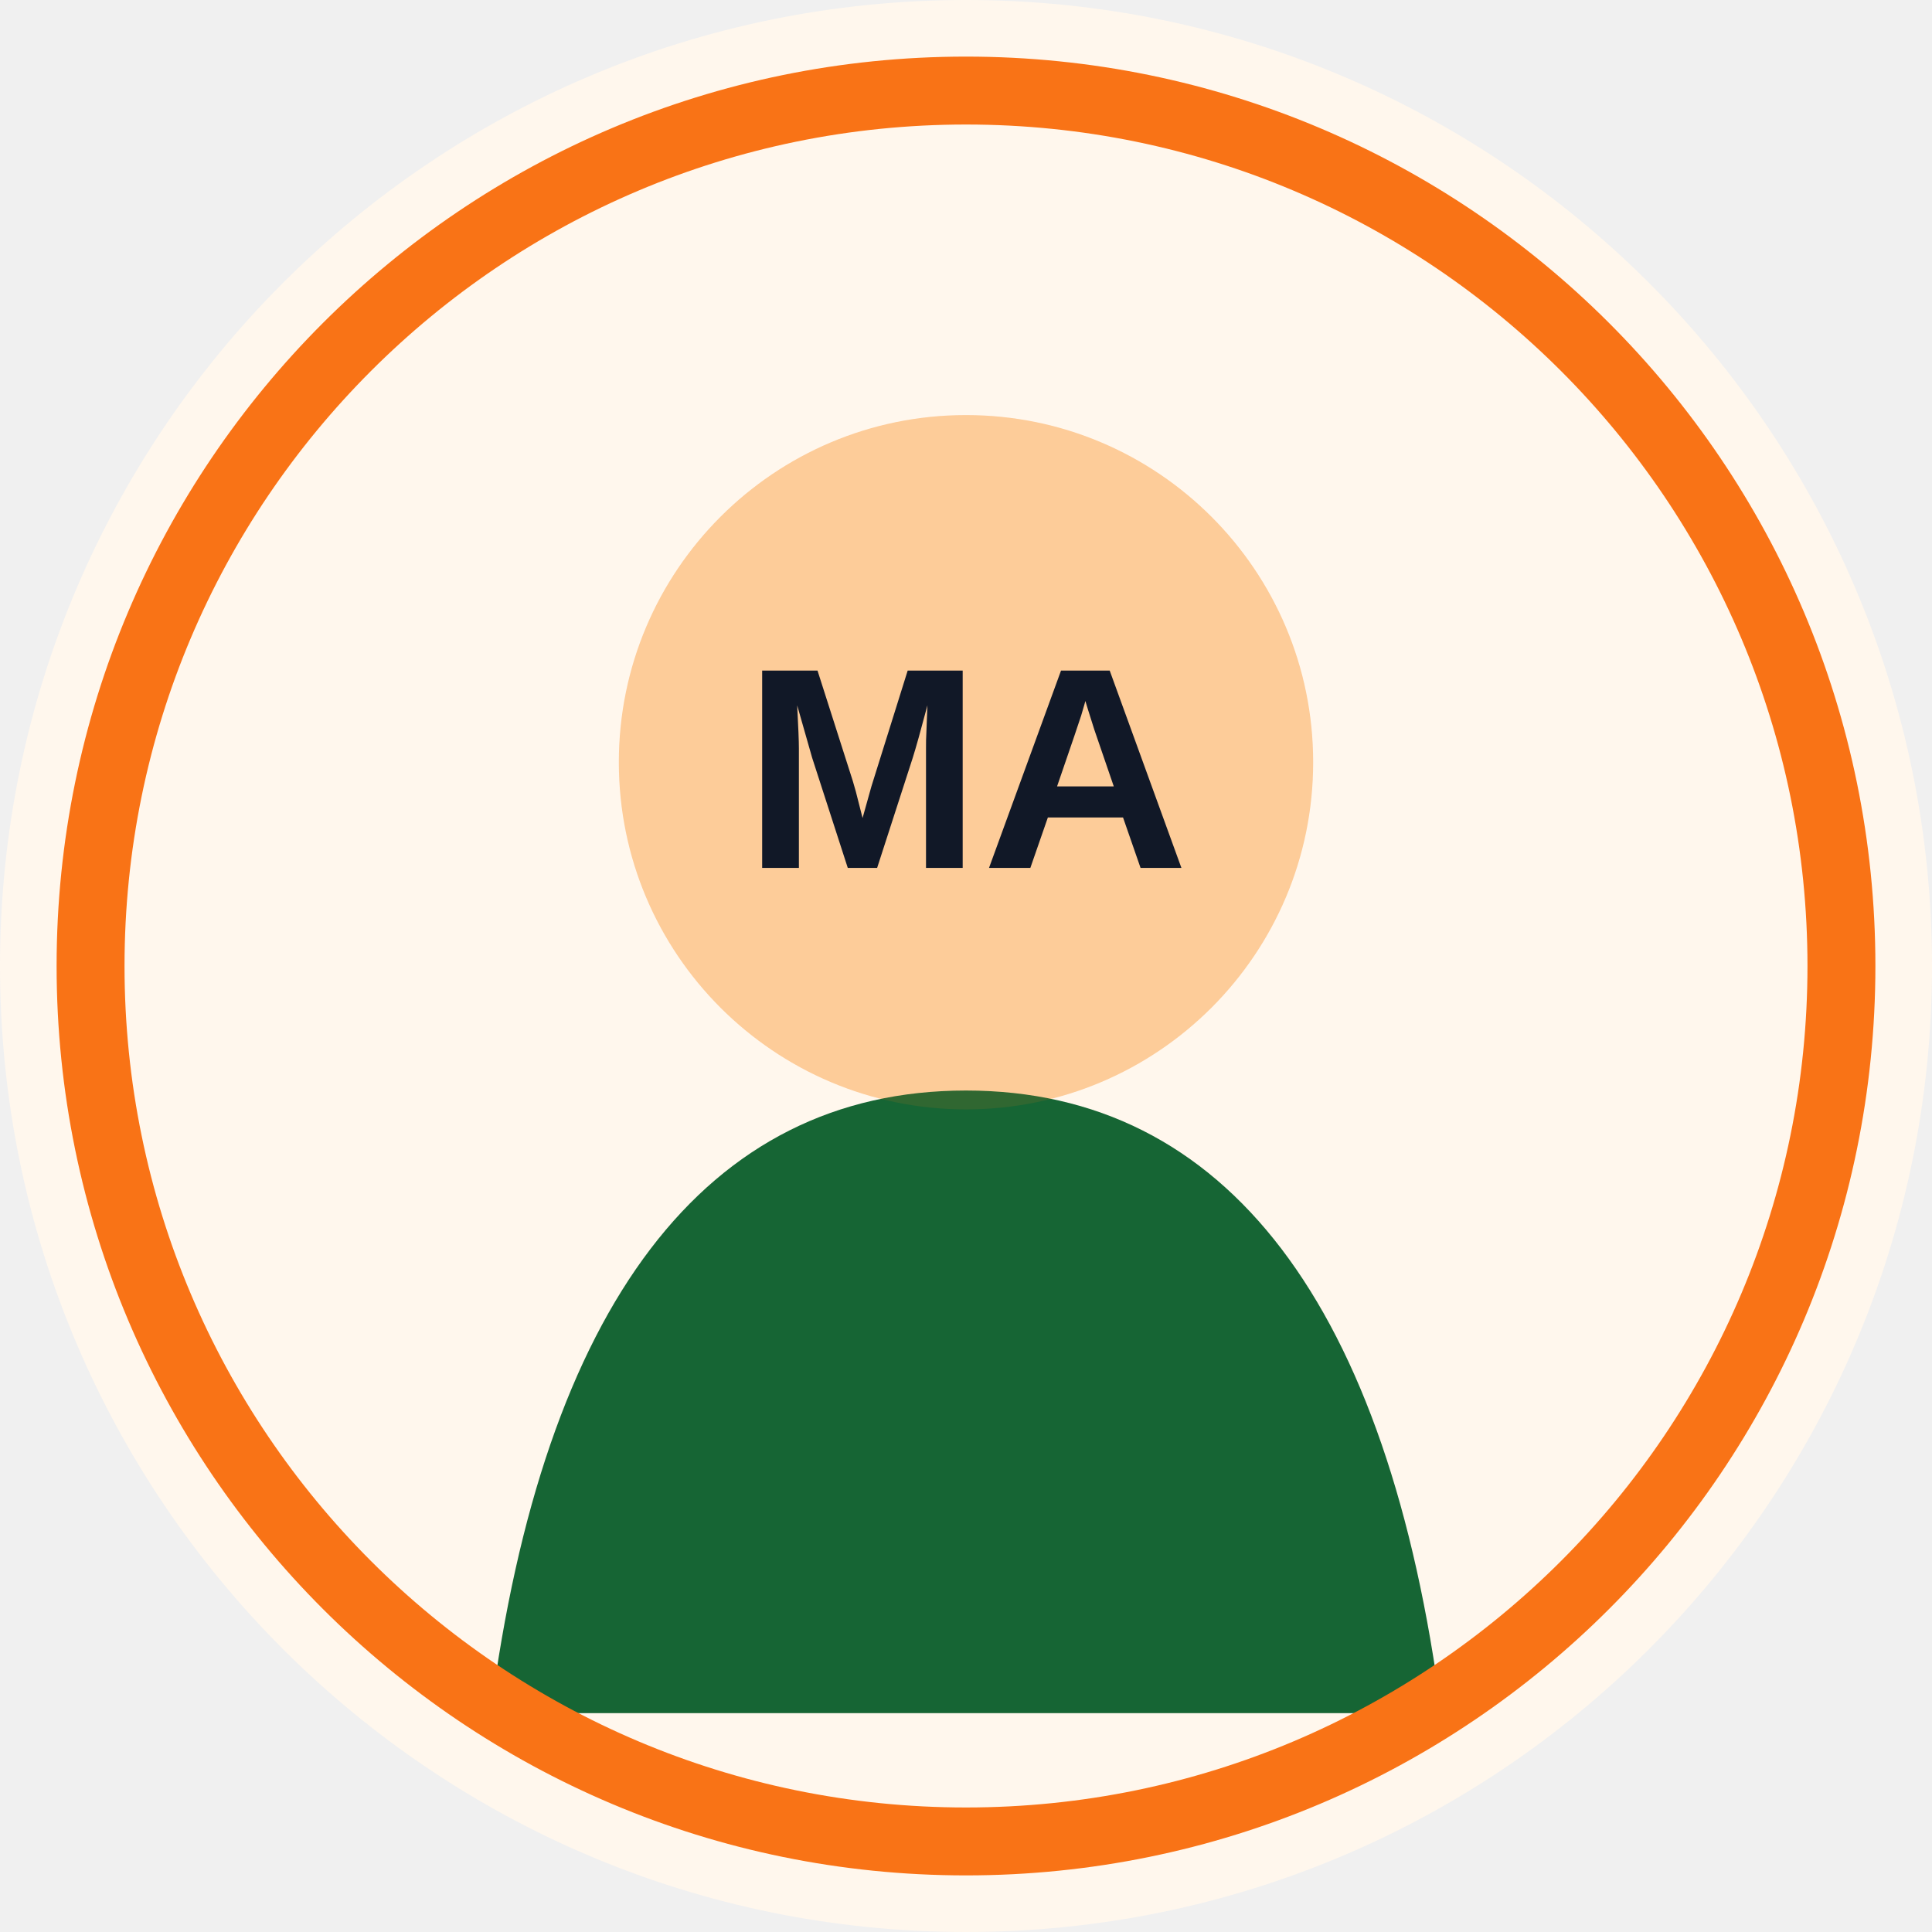
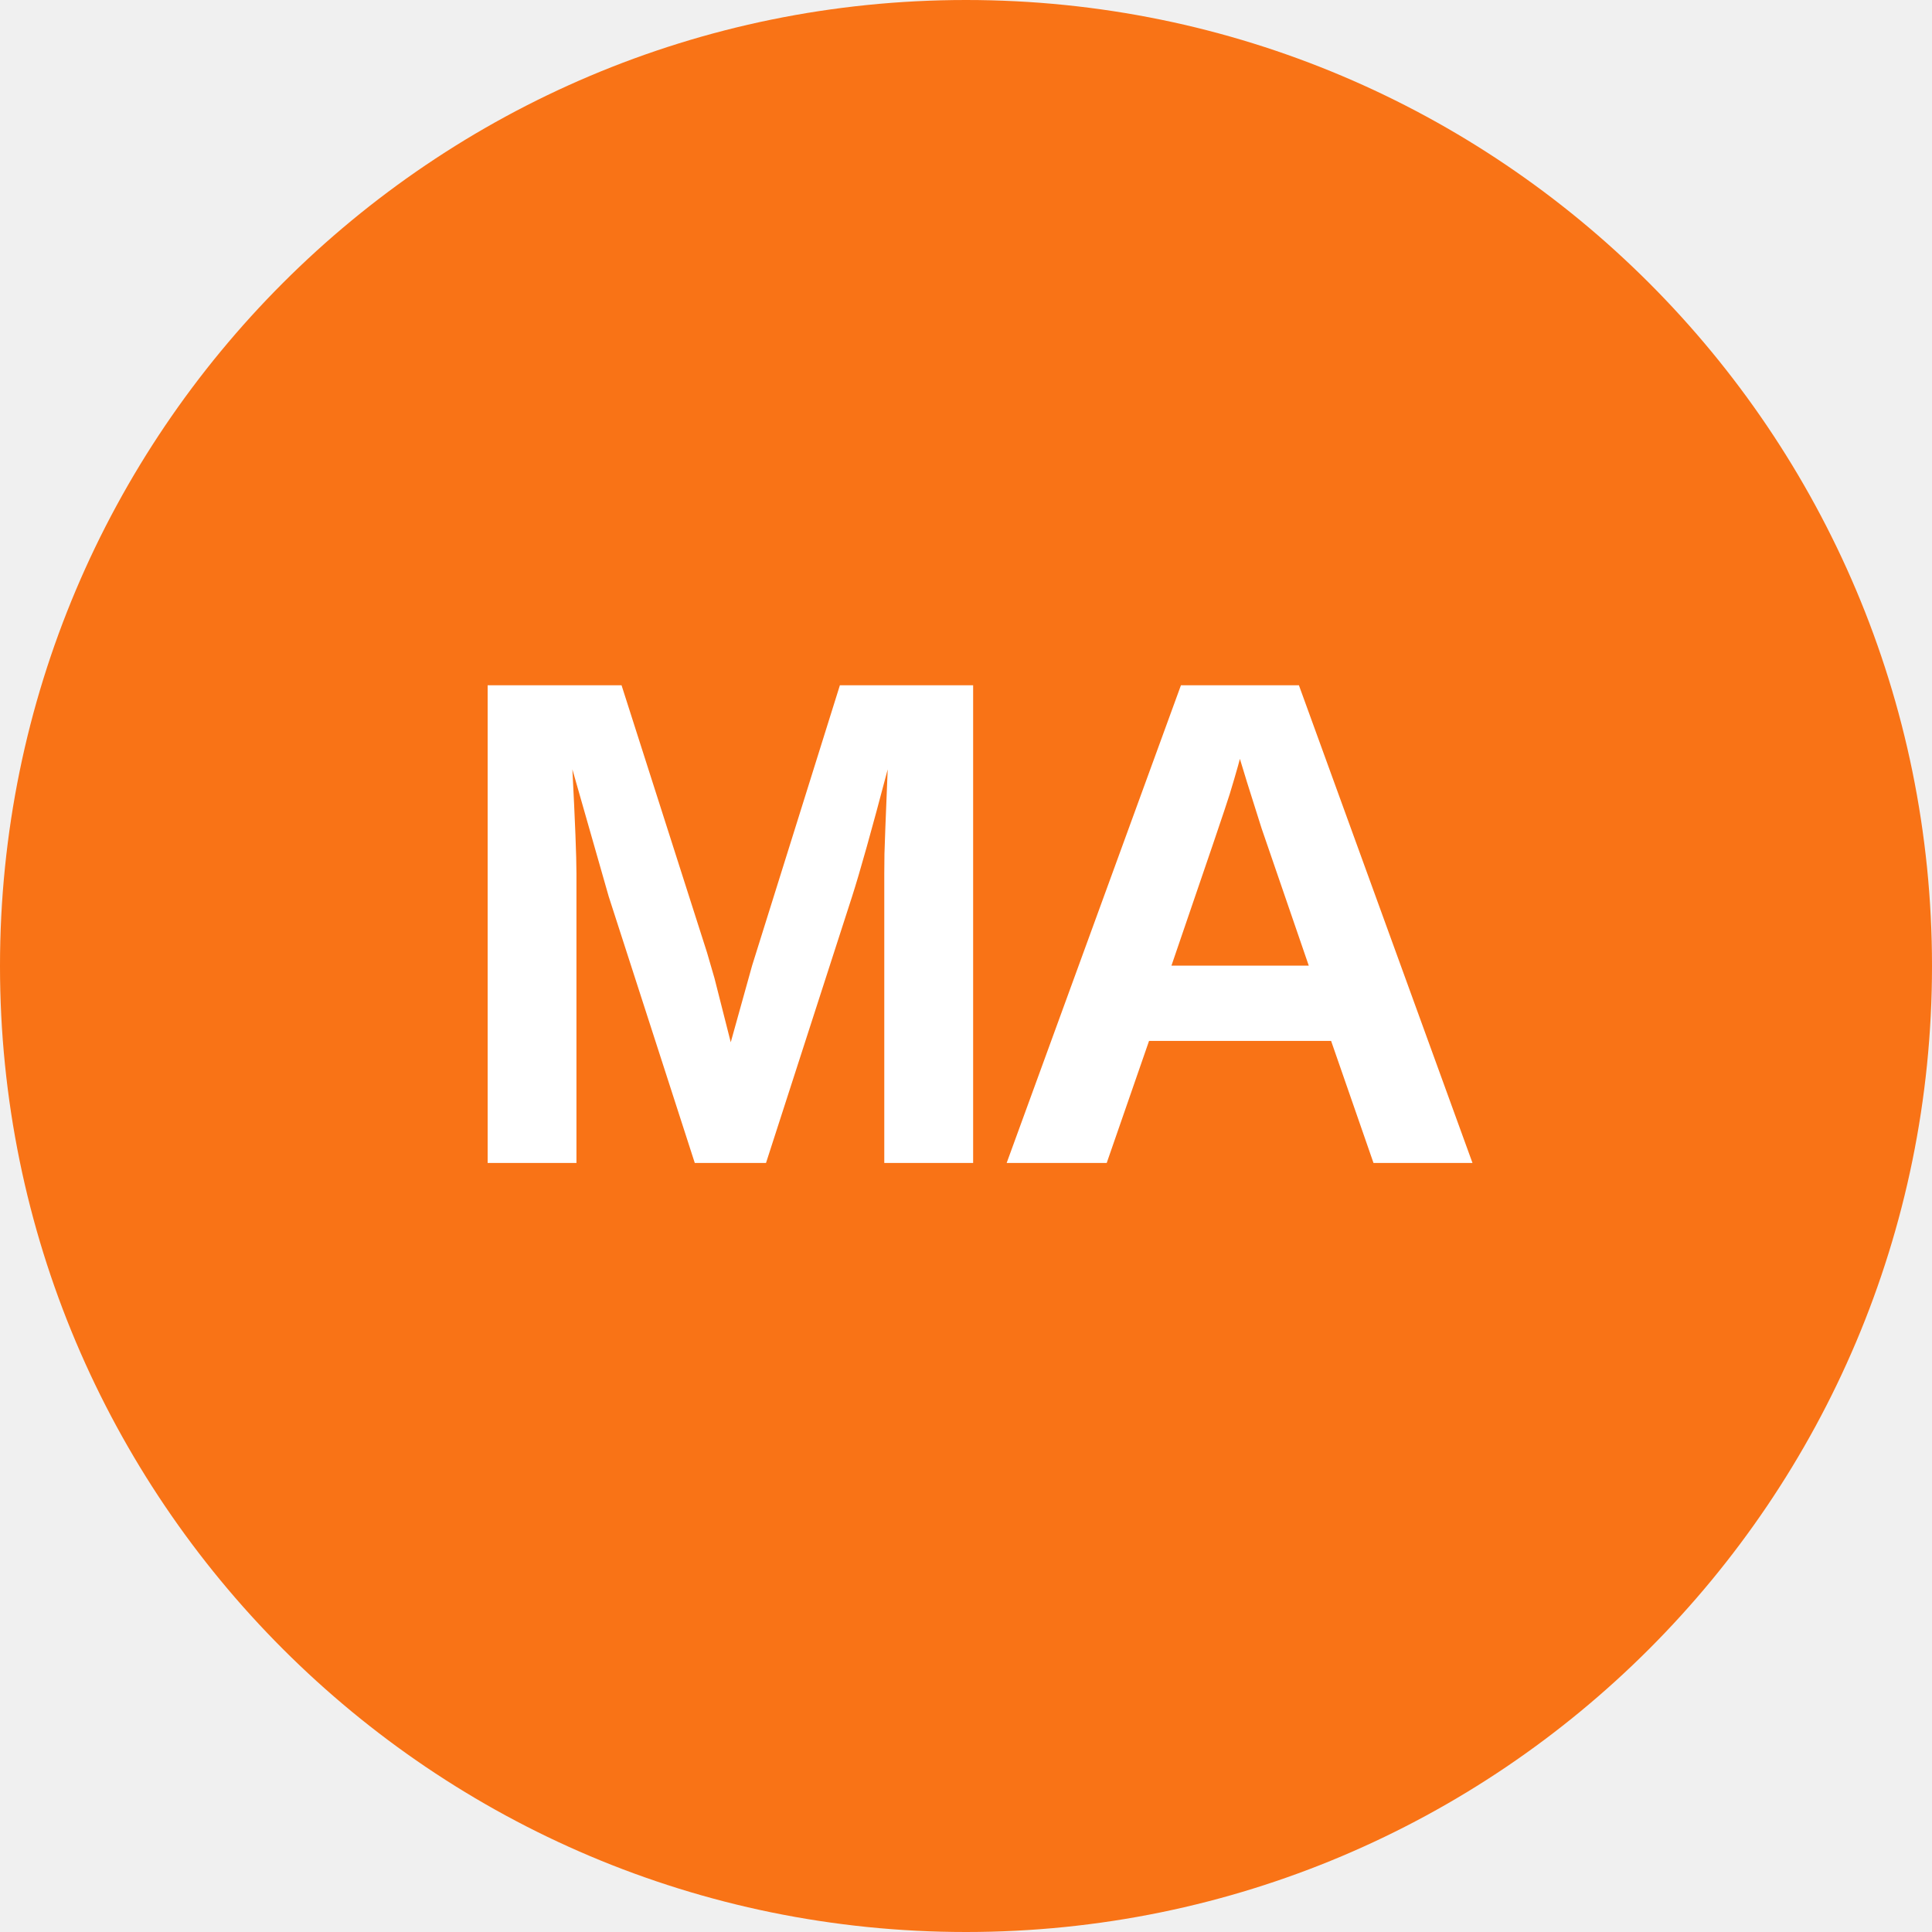
<svg xmlns="http://www.w3.org/2000/svg" viewBox="0 0 512 512" role="img" aria-labelledby="title desc">
-   <rect width="512" height="512" rx="256" fill="#fff7ed" />
-   <circle cx="256" cy="202" r="92" fill="#fed7aa" />
-   <path d="M130 454c14-108 57-165 126-165s112 57 126 165" fill="#166534" />
-   <circle cx="256" cy="256" r="232" fill="none" stroke="#f97316" stroke-width="18" />
-   <circle cx="256" cy="202" r="92" fill="#f97316" opacity=".12" />
-   <text x="256" y="230" text-anchor="middle" font-family="Arial,sans-serif" font-size="76" font-weight="700" fill="#111827">MA</text>
+   <circle cx="256" cy="256" r="256" fill="#f97316" />
+   <text x="256" y="256" text-anchor="middle" dominant-baseline="middle" font-family="Arial,sans-serif" font-size="184" font-weight="800" letter-spacing="-8" fill="#ffffff">MA</text>
</svg>
